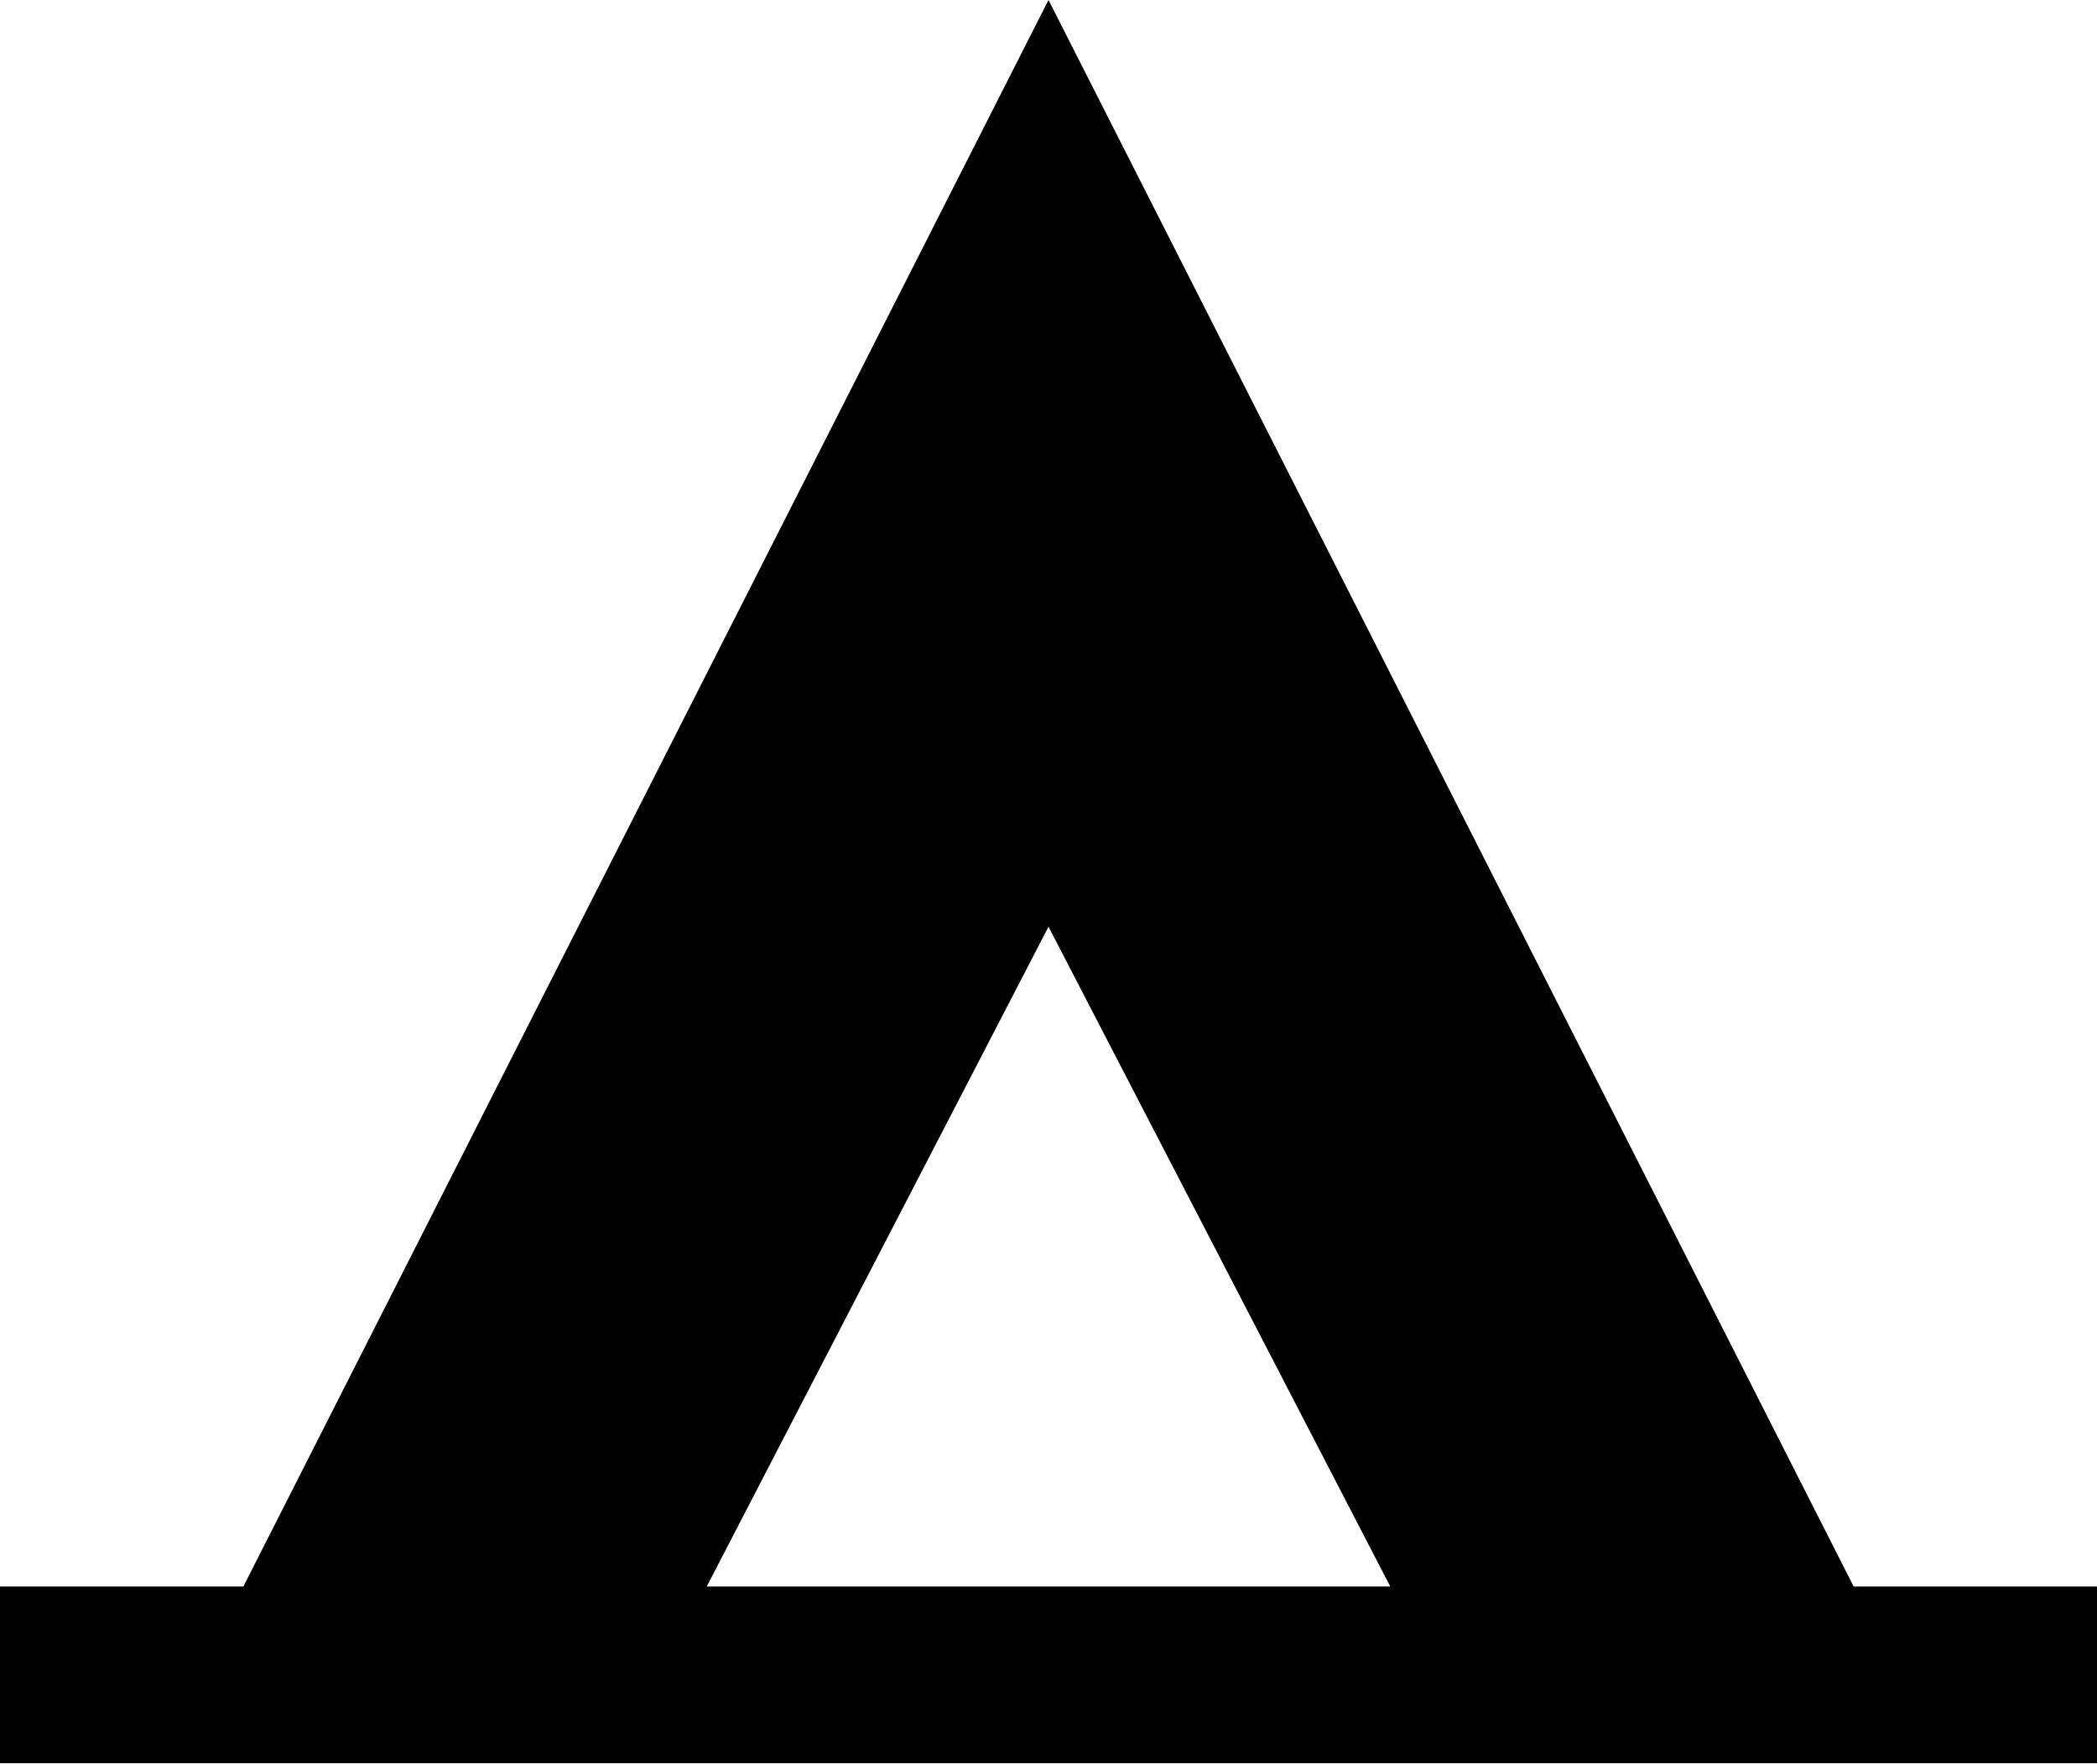
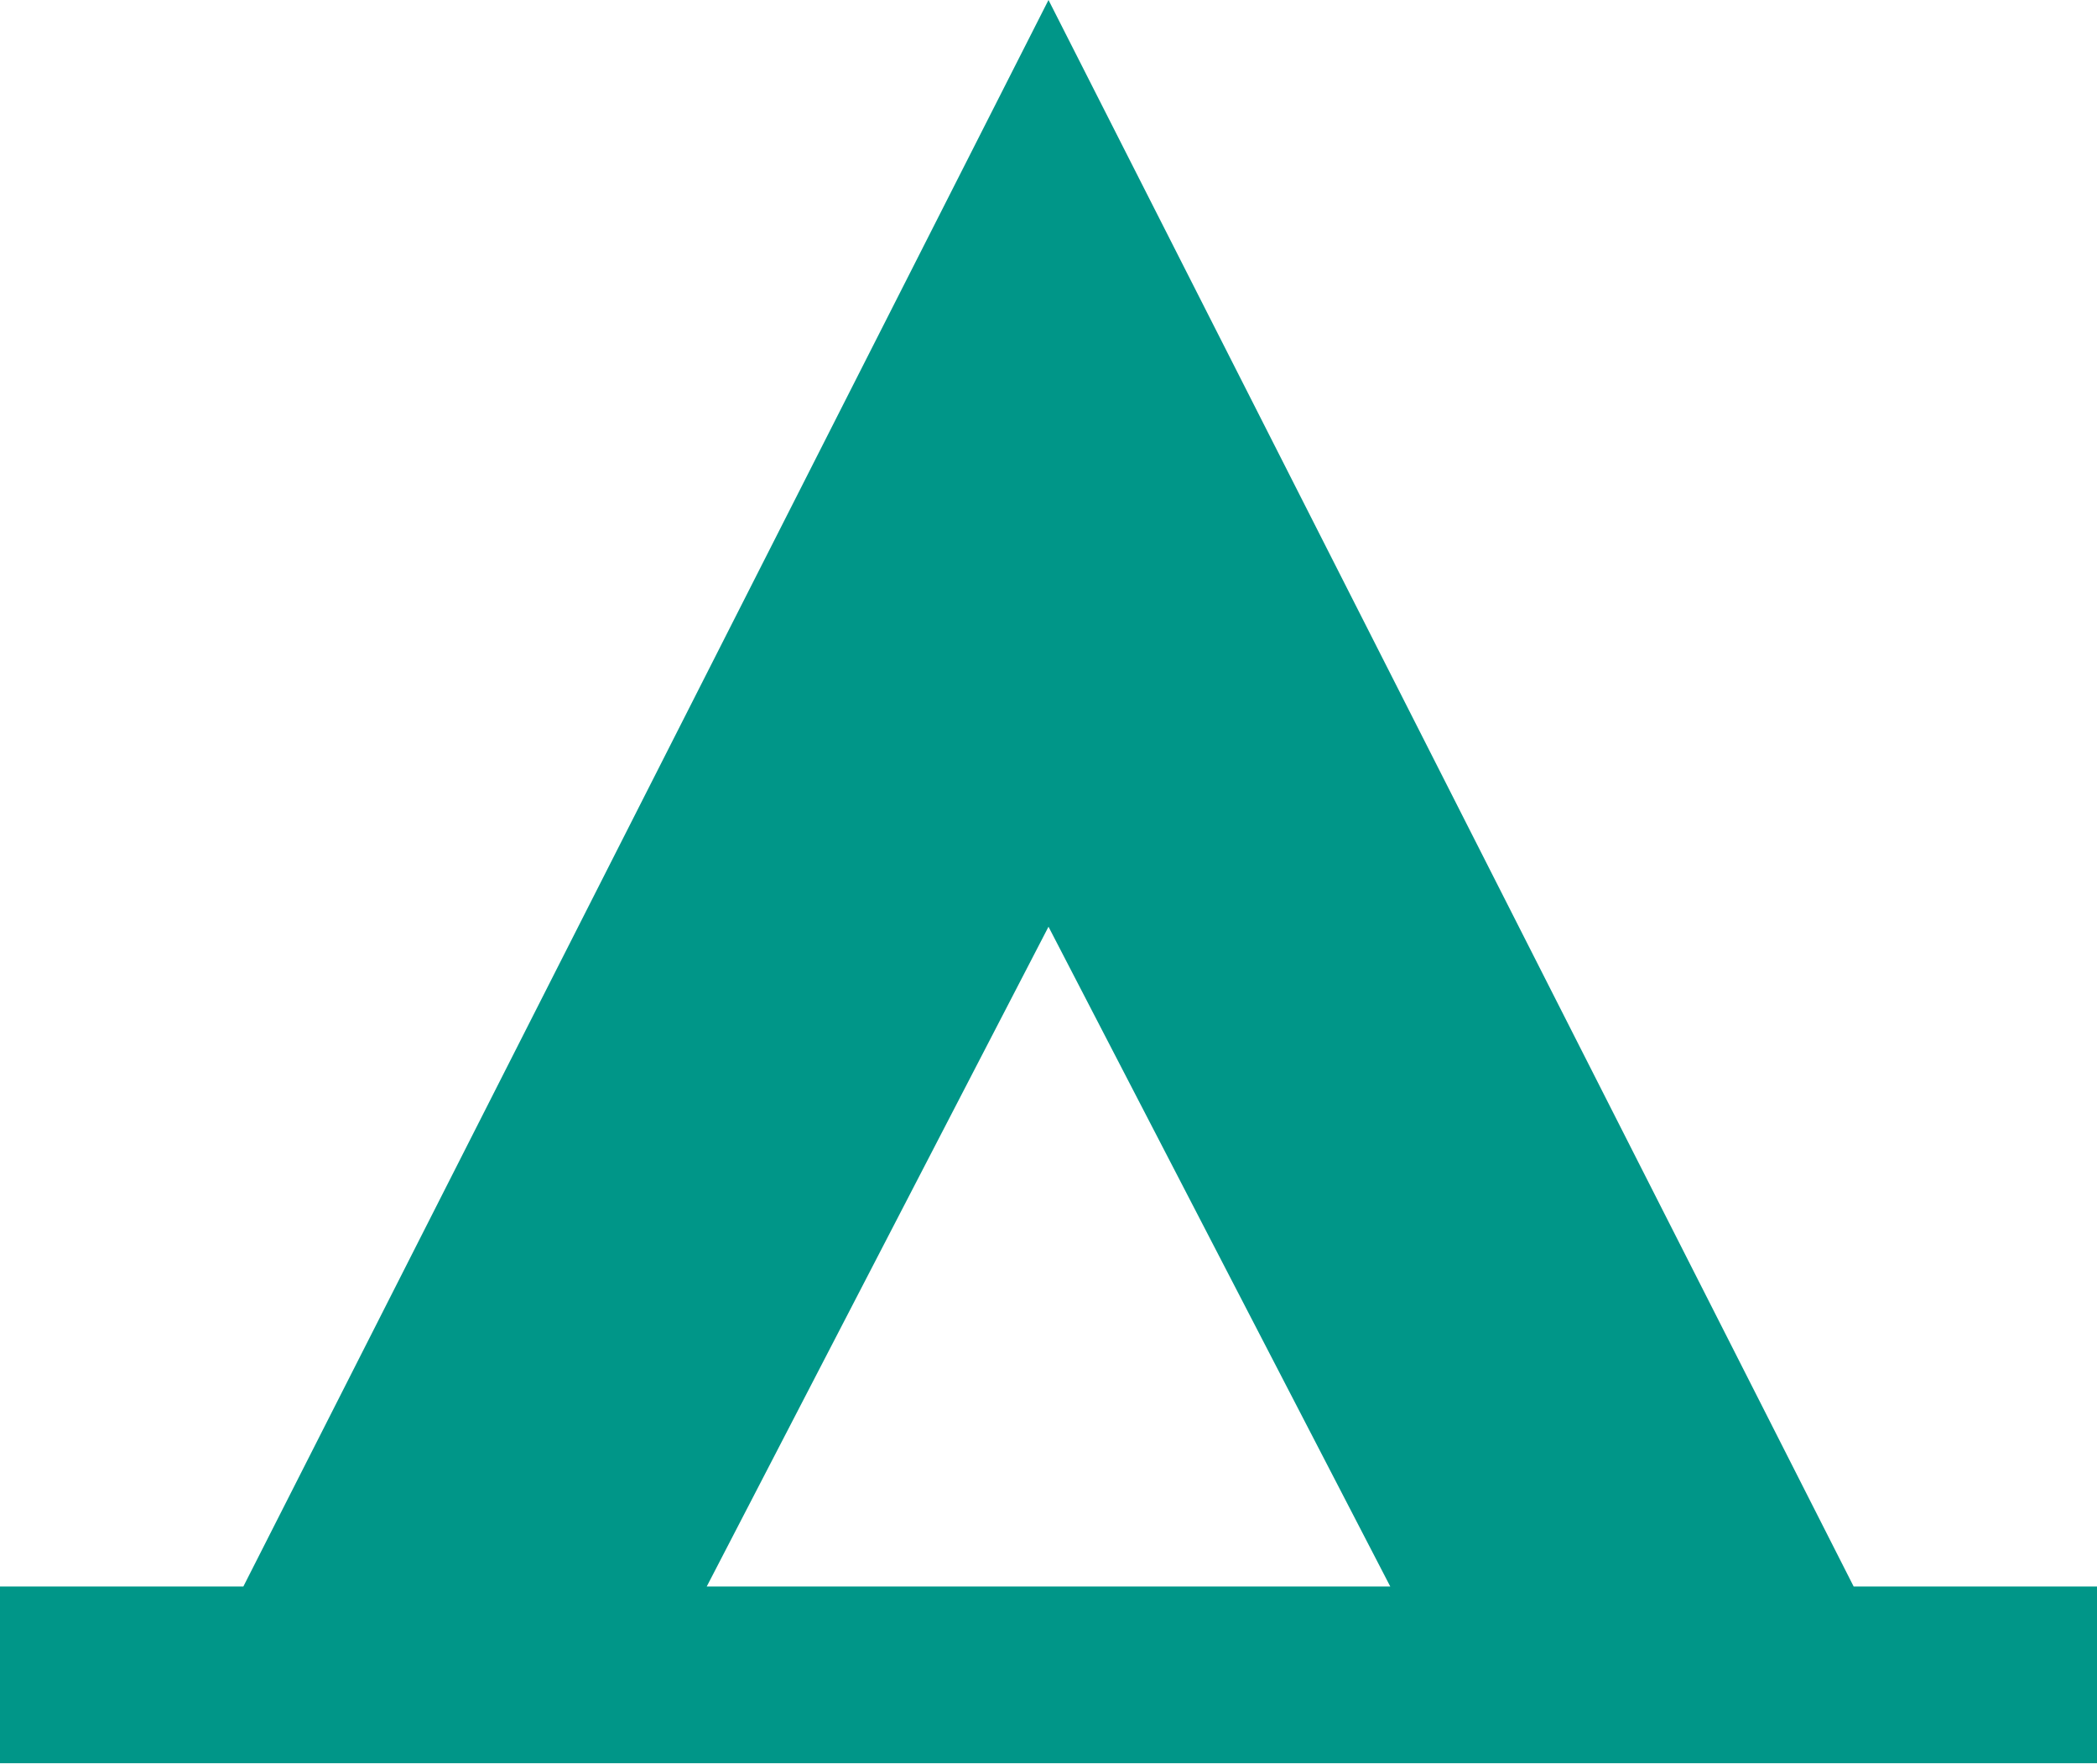
- <svg xmlns="http://www.w3.org/2000/svg" version="1.0" x="0px" y="0px" viewBox="0 0 100 84.082" enable-background="new 0 0 100 84.082" xml:space="preserve">
+ <svg xmlns="http://www.w3.org/2000/svg" fill="#009688" version="1.0" x="0px" y="0px" viewBox="0 0 100 84.082" enable-background="new 0 0 100 84.082" xml:space="preserve">
  <path d="M88.396,75.656L50,0L11.605,75.656H0v8.426h100v-8.426H88.396z M33.702,75.656L50,44.193l16.298,31.463H33.702z" />
</svg>
